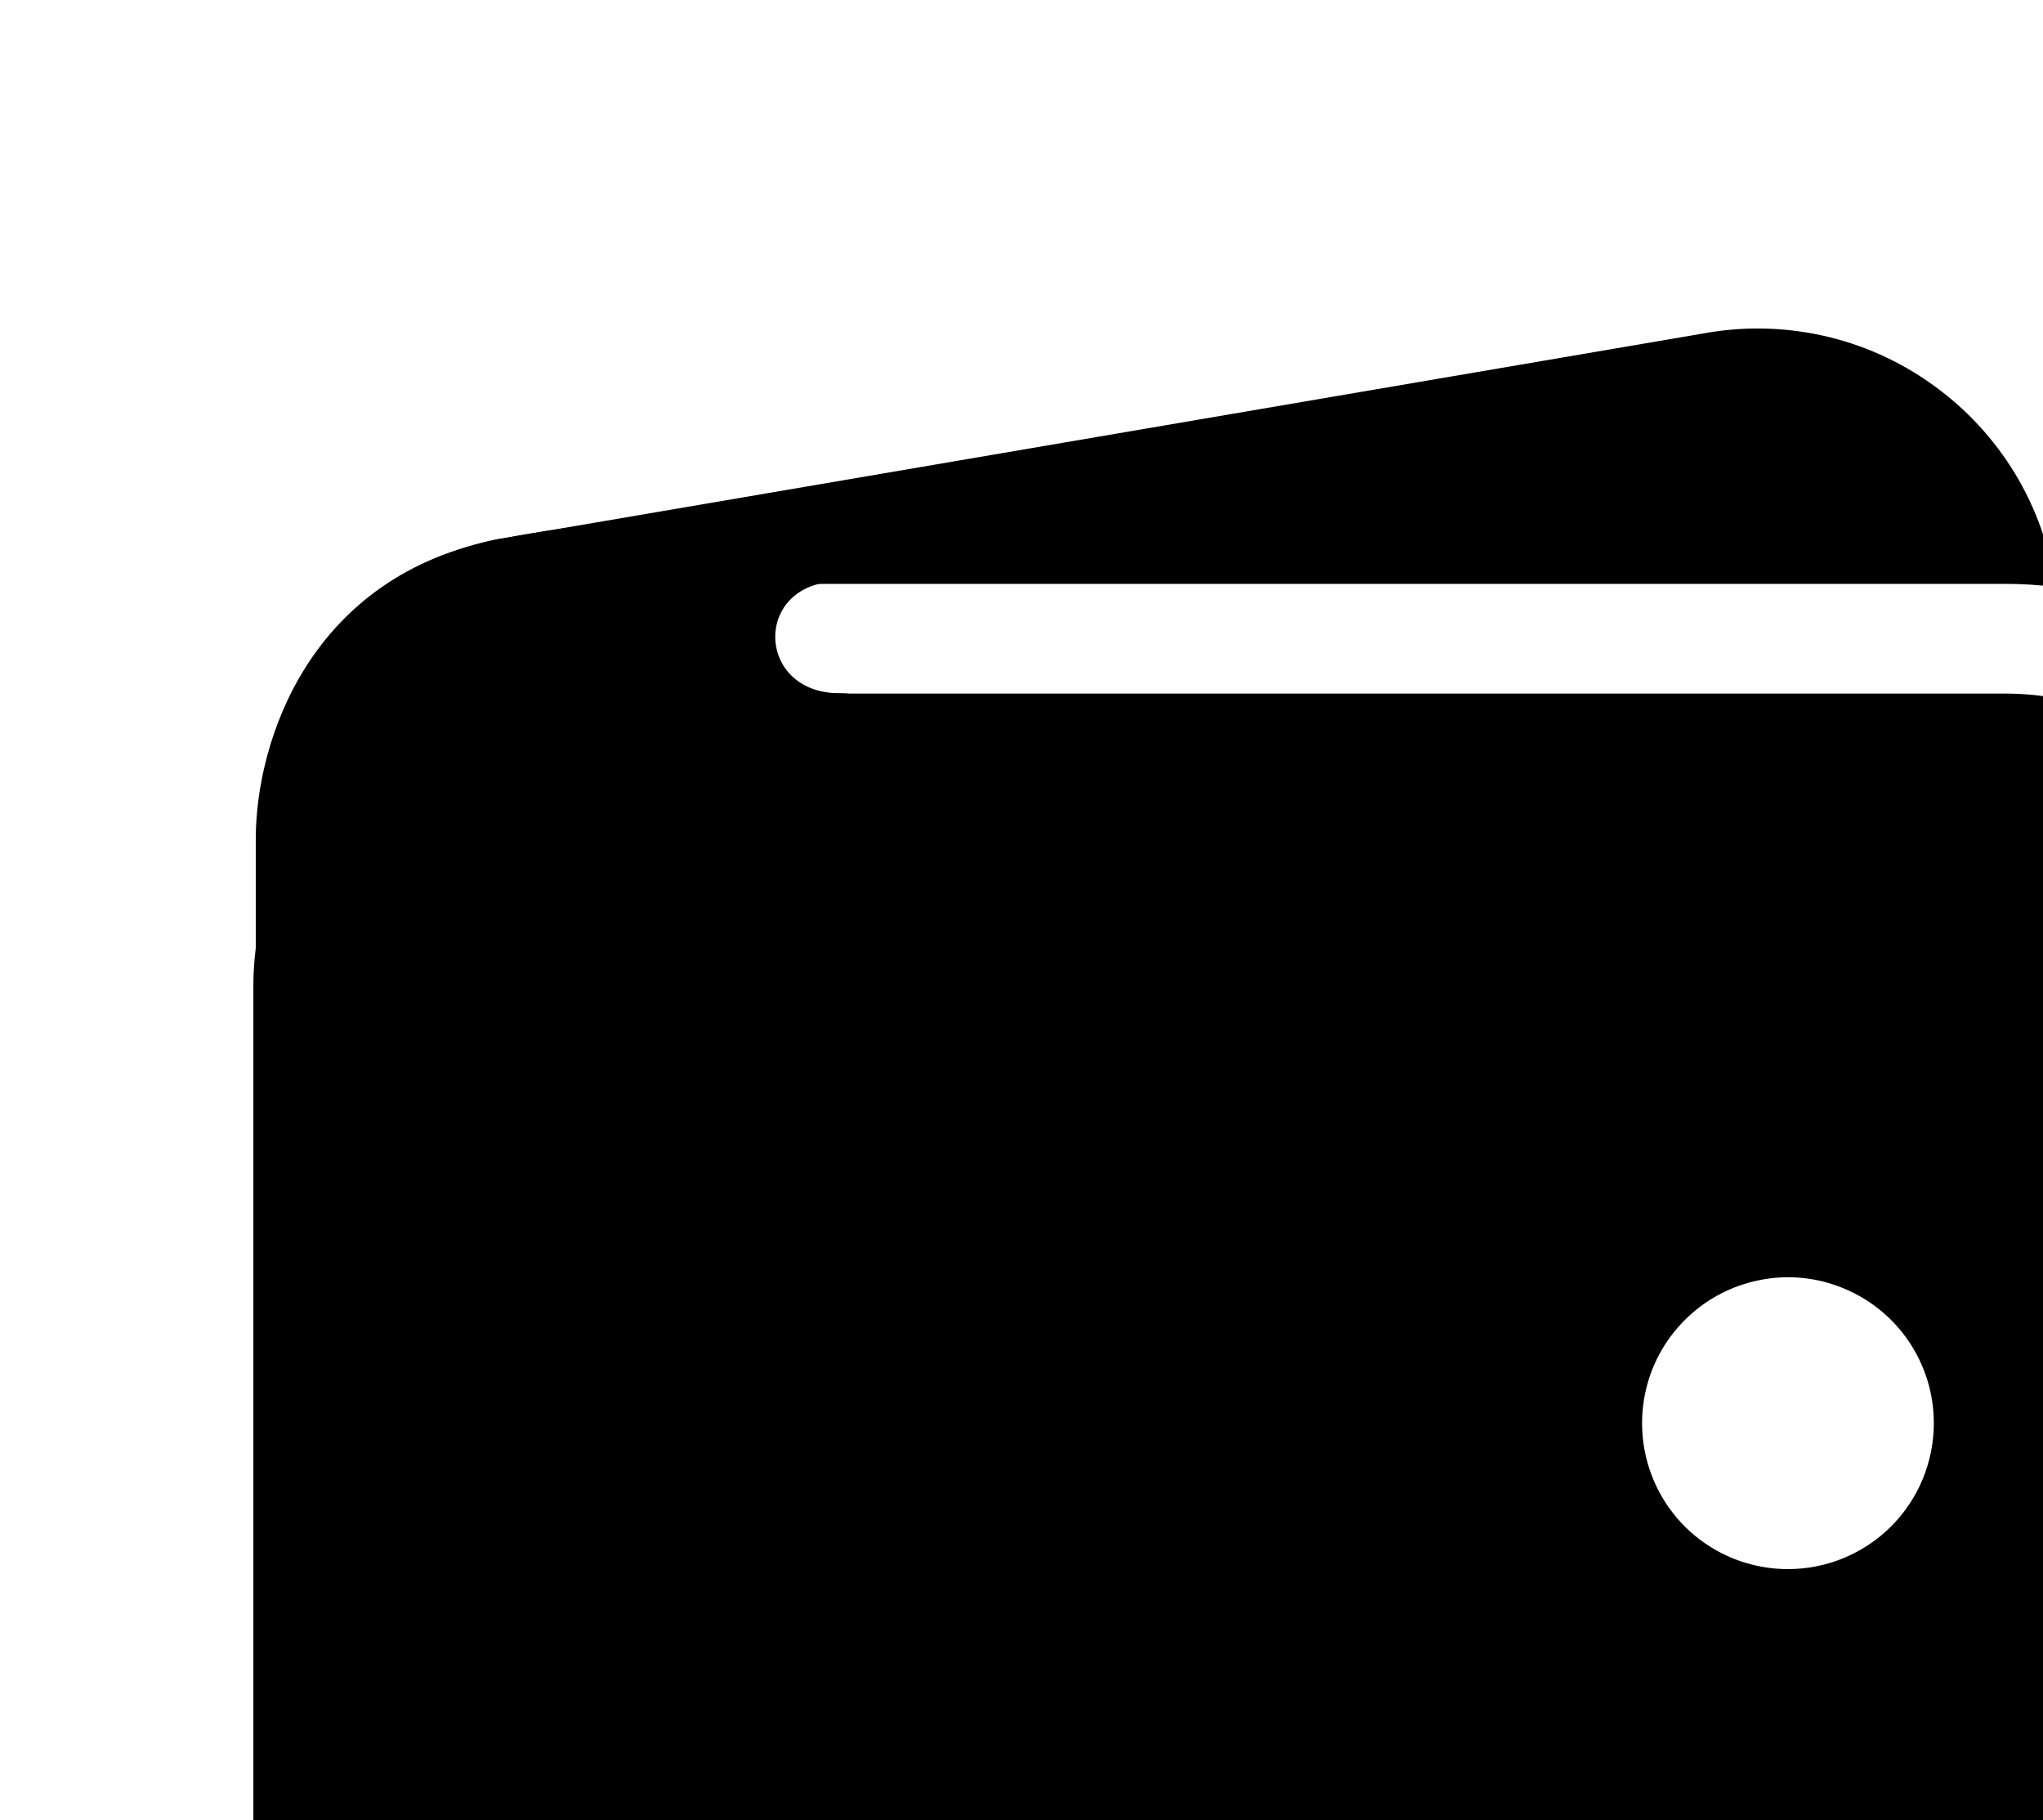
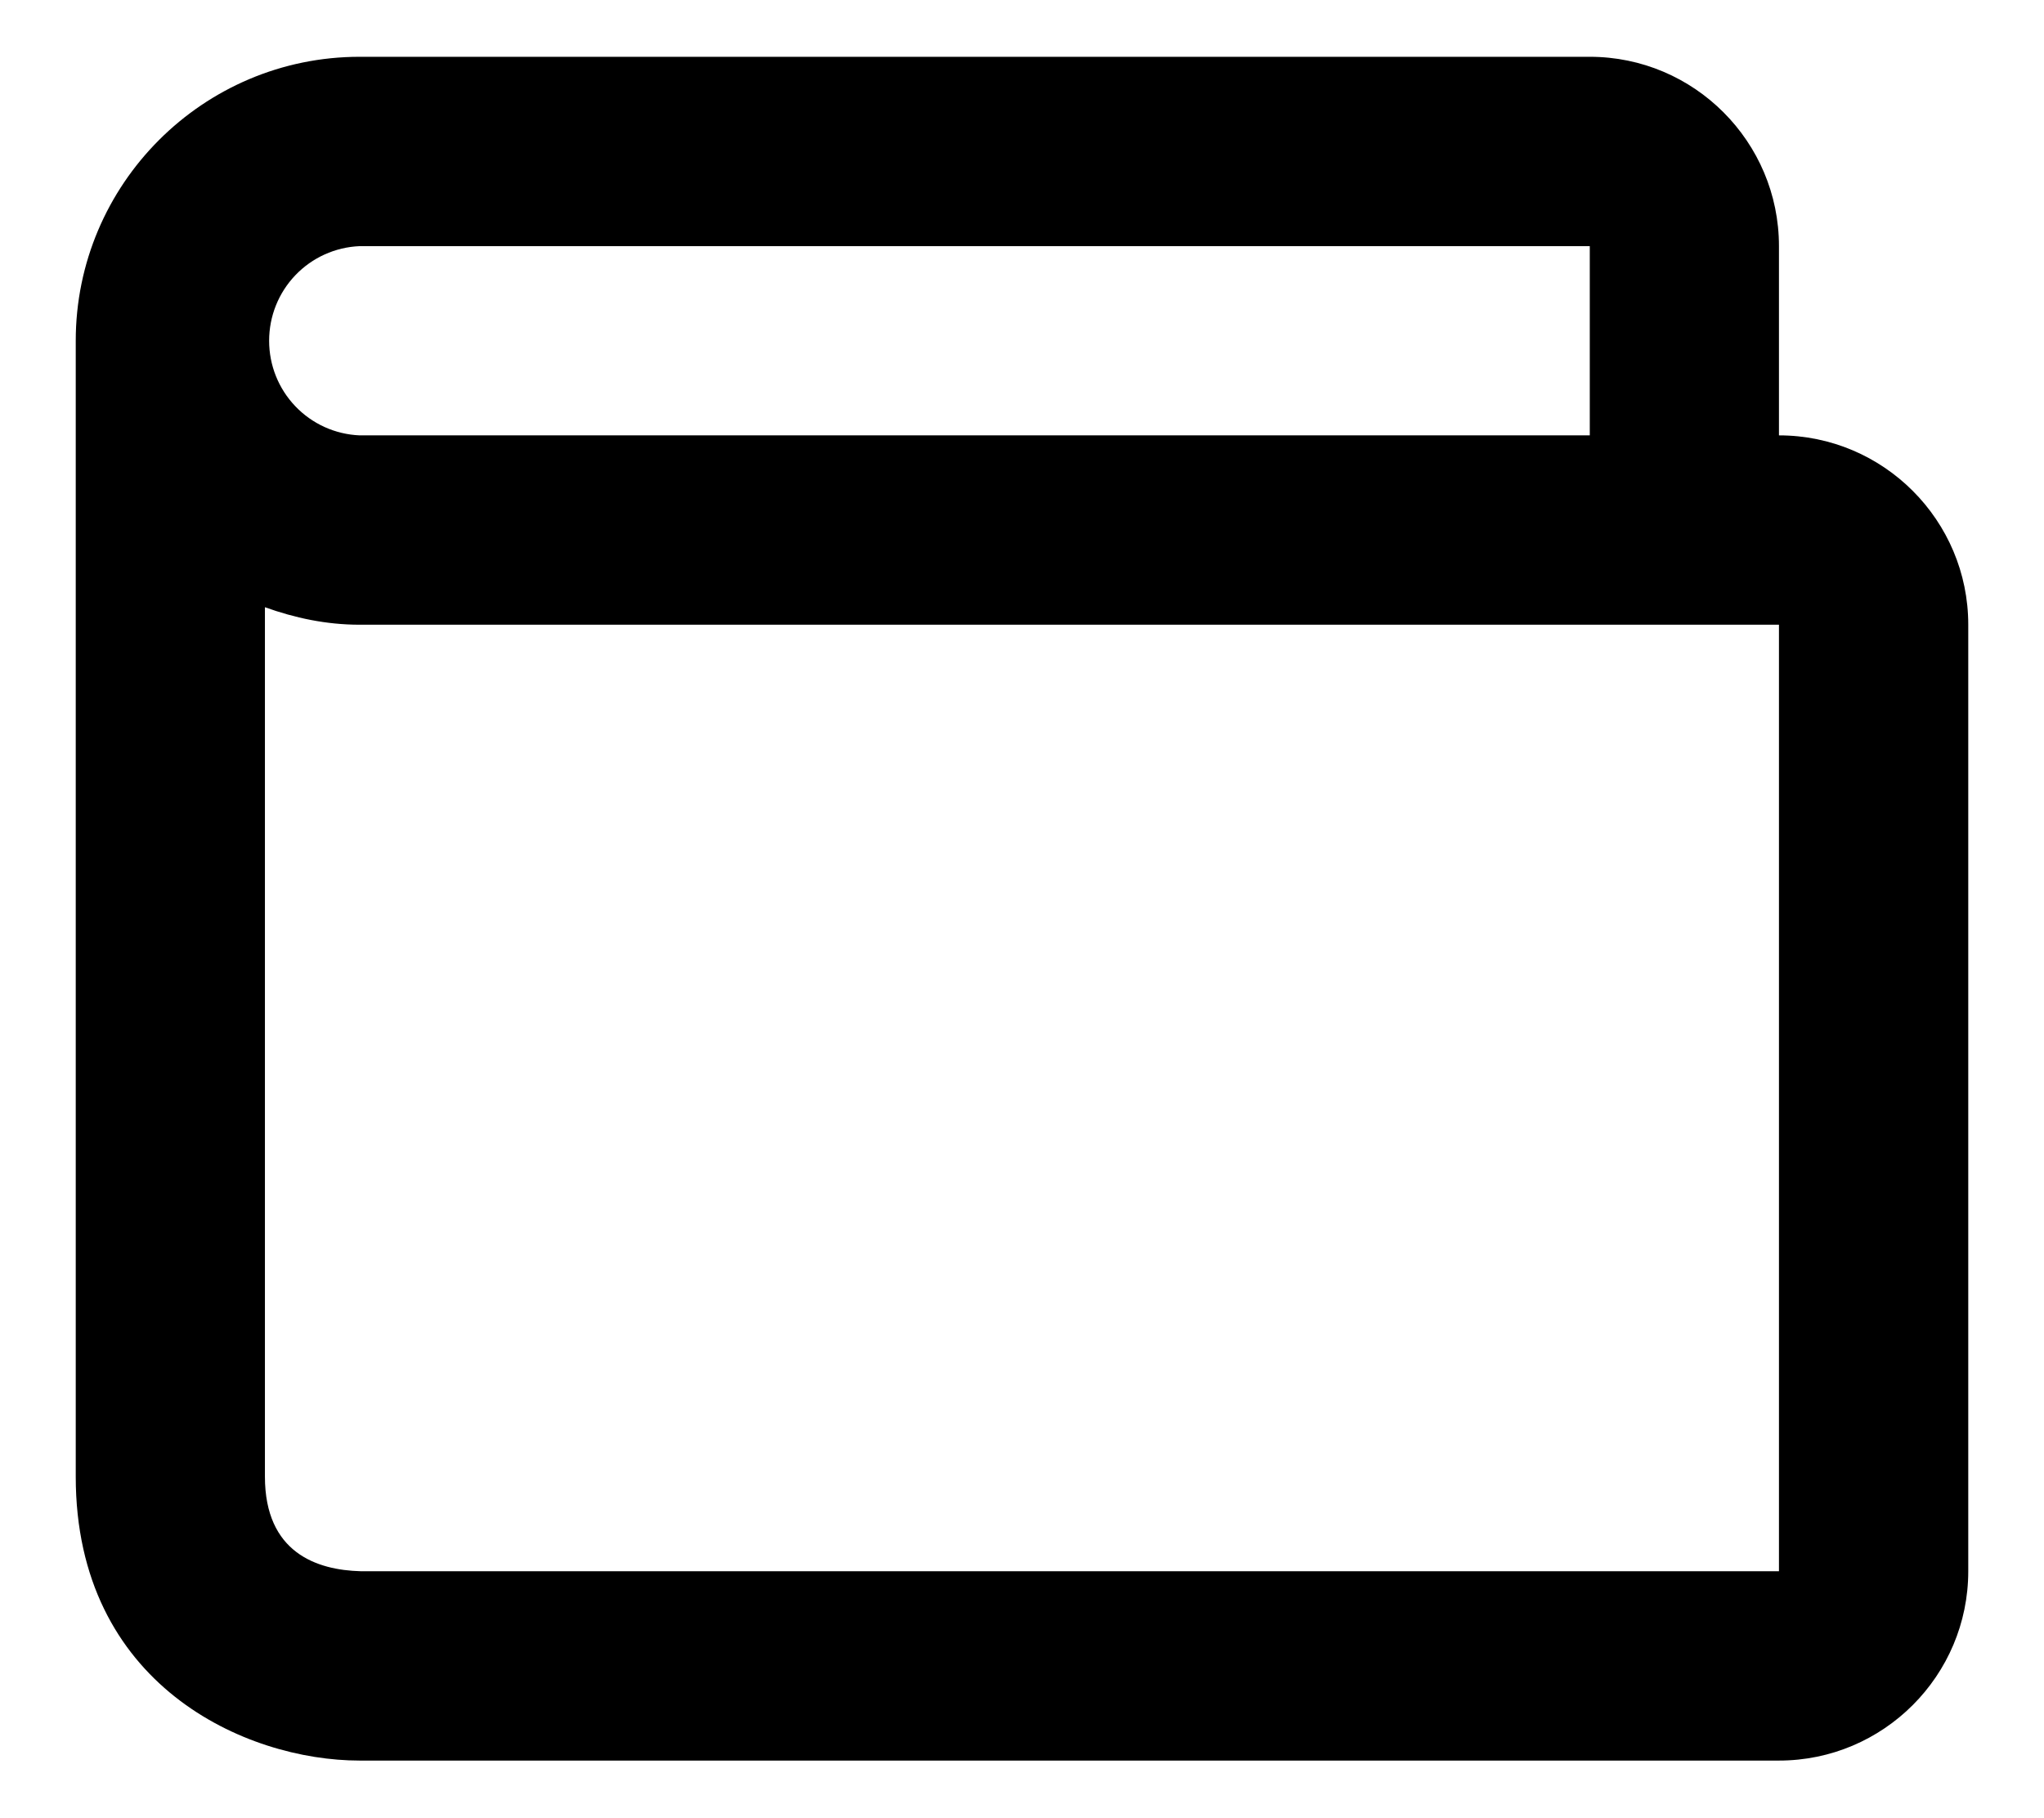
- <svg xmlns="http://www.w3.org/2000/svg" width="100%" height="100%" viewBox="0 0 100% 100%" fill="none">
-   <path d="M3.415 3.657H12.556C12.663 3.657 12.77 3.663 12.875 3.677C12.839 3.425 12.753 3.183 12.621 2.965C12.489 2.748 12.314 2.559 12.107 2.411C11.9 2.262 11.666 2.157 11.417 2.102C11.169 2.047 10.912 2.043 10.661 2.09L3.144 3.373H3.136C2.664 3.464 2.244 3.731 1.962 4.12C2.387 3.818 2.895 3.656 3.415 3.657Z" fill="currentcolor" />
-   <path d="M12.556 4.344H3.416C2.931 4.344 2.466 4.537 2.123 4.88C1.781 5.223 1.588 5.687 1.587 6.172V11.656C1.588 12.141 1.781 12.606 2.123 12.948C2.466 13.291 2.931 13.484 3.416 13.484H12.556C13.041 13.484 13.505 13.291 13.848 12.948C14.191 12.606 14.384 12.141 14.384 11.656V6.172C14.384 5.687 14.191 5.223 13.848 4.88C13.505 4.537 13.041 4.344 12.556 4.344ZM11.199 9.828C11.019 9.828 10.842 9.775 10.691 9.674C10.541 9.574 10.424 9.431 10.355 9.264C10.286 9.097 10.268 8.913 10.303 8.736C10.338 8.558 10.425 8.396 10.553 8.268C10.681 8.14 10.844 8.053 11.021 8.018C11.198 7.982 11.382 8 11.549 8.07C11.716 8.139 11.859 8.256 11.959 8.406C12.06 8.557 12.113 8.733 12.113 8.914C12.113 9.156 12.017 9.389 11.846 9.56C11.674 9.732 11.442 9.828 11.199 9.828Z" fill="currentcolor" />
-   <path d="M1.602 8.098V5.256C1.602 4.637 1.944 3.599 3.134 3.375C4.144 3.185 5.144 3.185 5.144 3.185C5.144 3.185 5.801 3.642 5.258 3.642C4.715 3.642 4.729 4.342 5.258 4.342C5.786 4.342 5.258 5.013 5.258 5.013L3.13 7.427L1.602 8.098Z" fill="currentcolor" />
+ <svg xmlns="http://www.w3.org/2000/svg" width="18" height="16" viewBox="0 0 18 16" fill="none">
+   <path d="M15.666 3.833V2.167C15.666 1.248 14.919 0.5 14 0.5H3.167C1.788 0.5 0.667 1.622 0.667 3V13C0.667 14.834 2.162 15.5 3.167 15.5H15.666C16.586 15.5 17.333 14.752 17.333 13.833V5.5C17.333 4.581 16.586 3.833 15.666 3.833ZM3.167 2.167H14V3.833H3.167C2.952 3.824 2.749 3.732 2.601 3.577C2.452 3.421 2.37 3.215 2.37 3C2.37 2.785 2.452 2.579 2.601 2.423C2.749 2.268 2.952 2.176 3.167 2.167ZM15.666 13.833H3.176C2.792 13.823 2.333 13.671 2.333 13V5.346C2.595 5.44 2.872 5.5 3.167 5.5H15.666V13.833Z" fill="currentColor" />
</svg>
